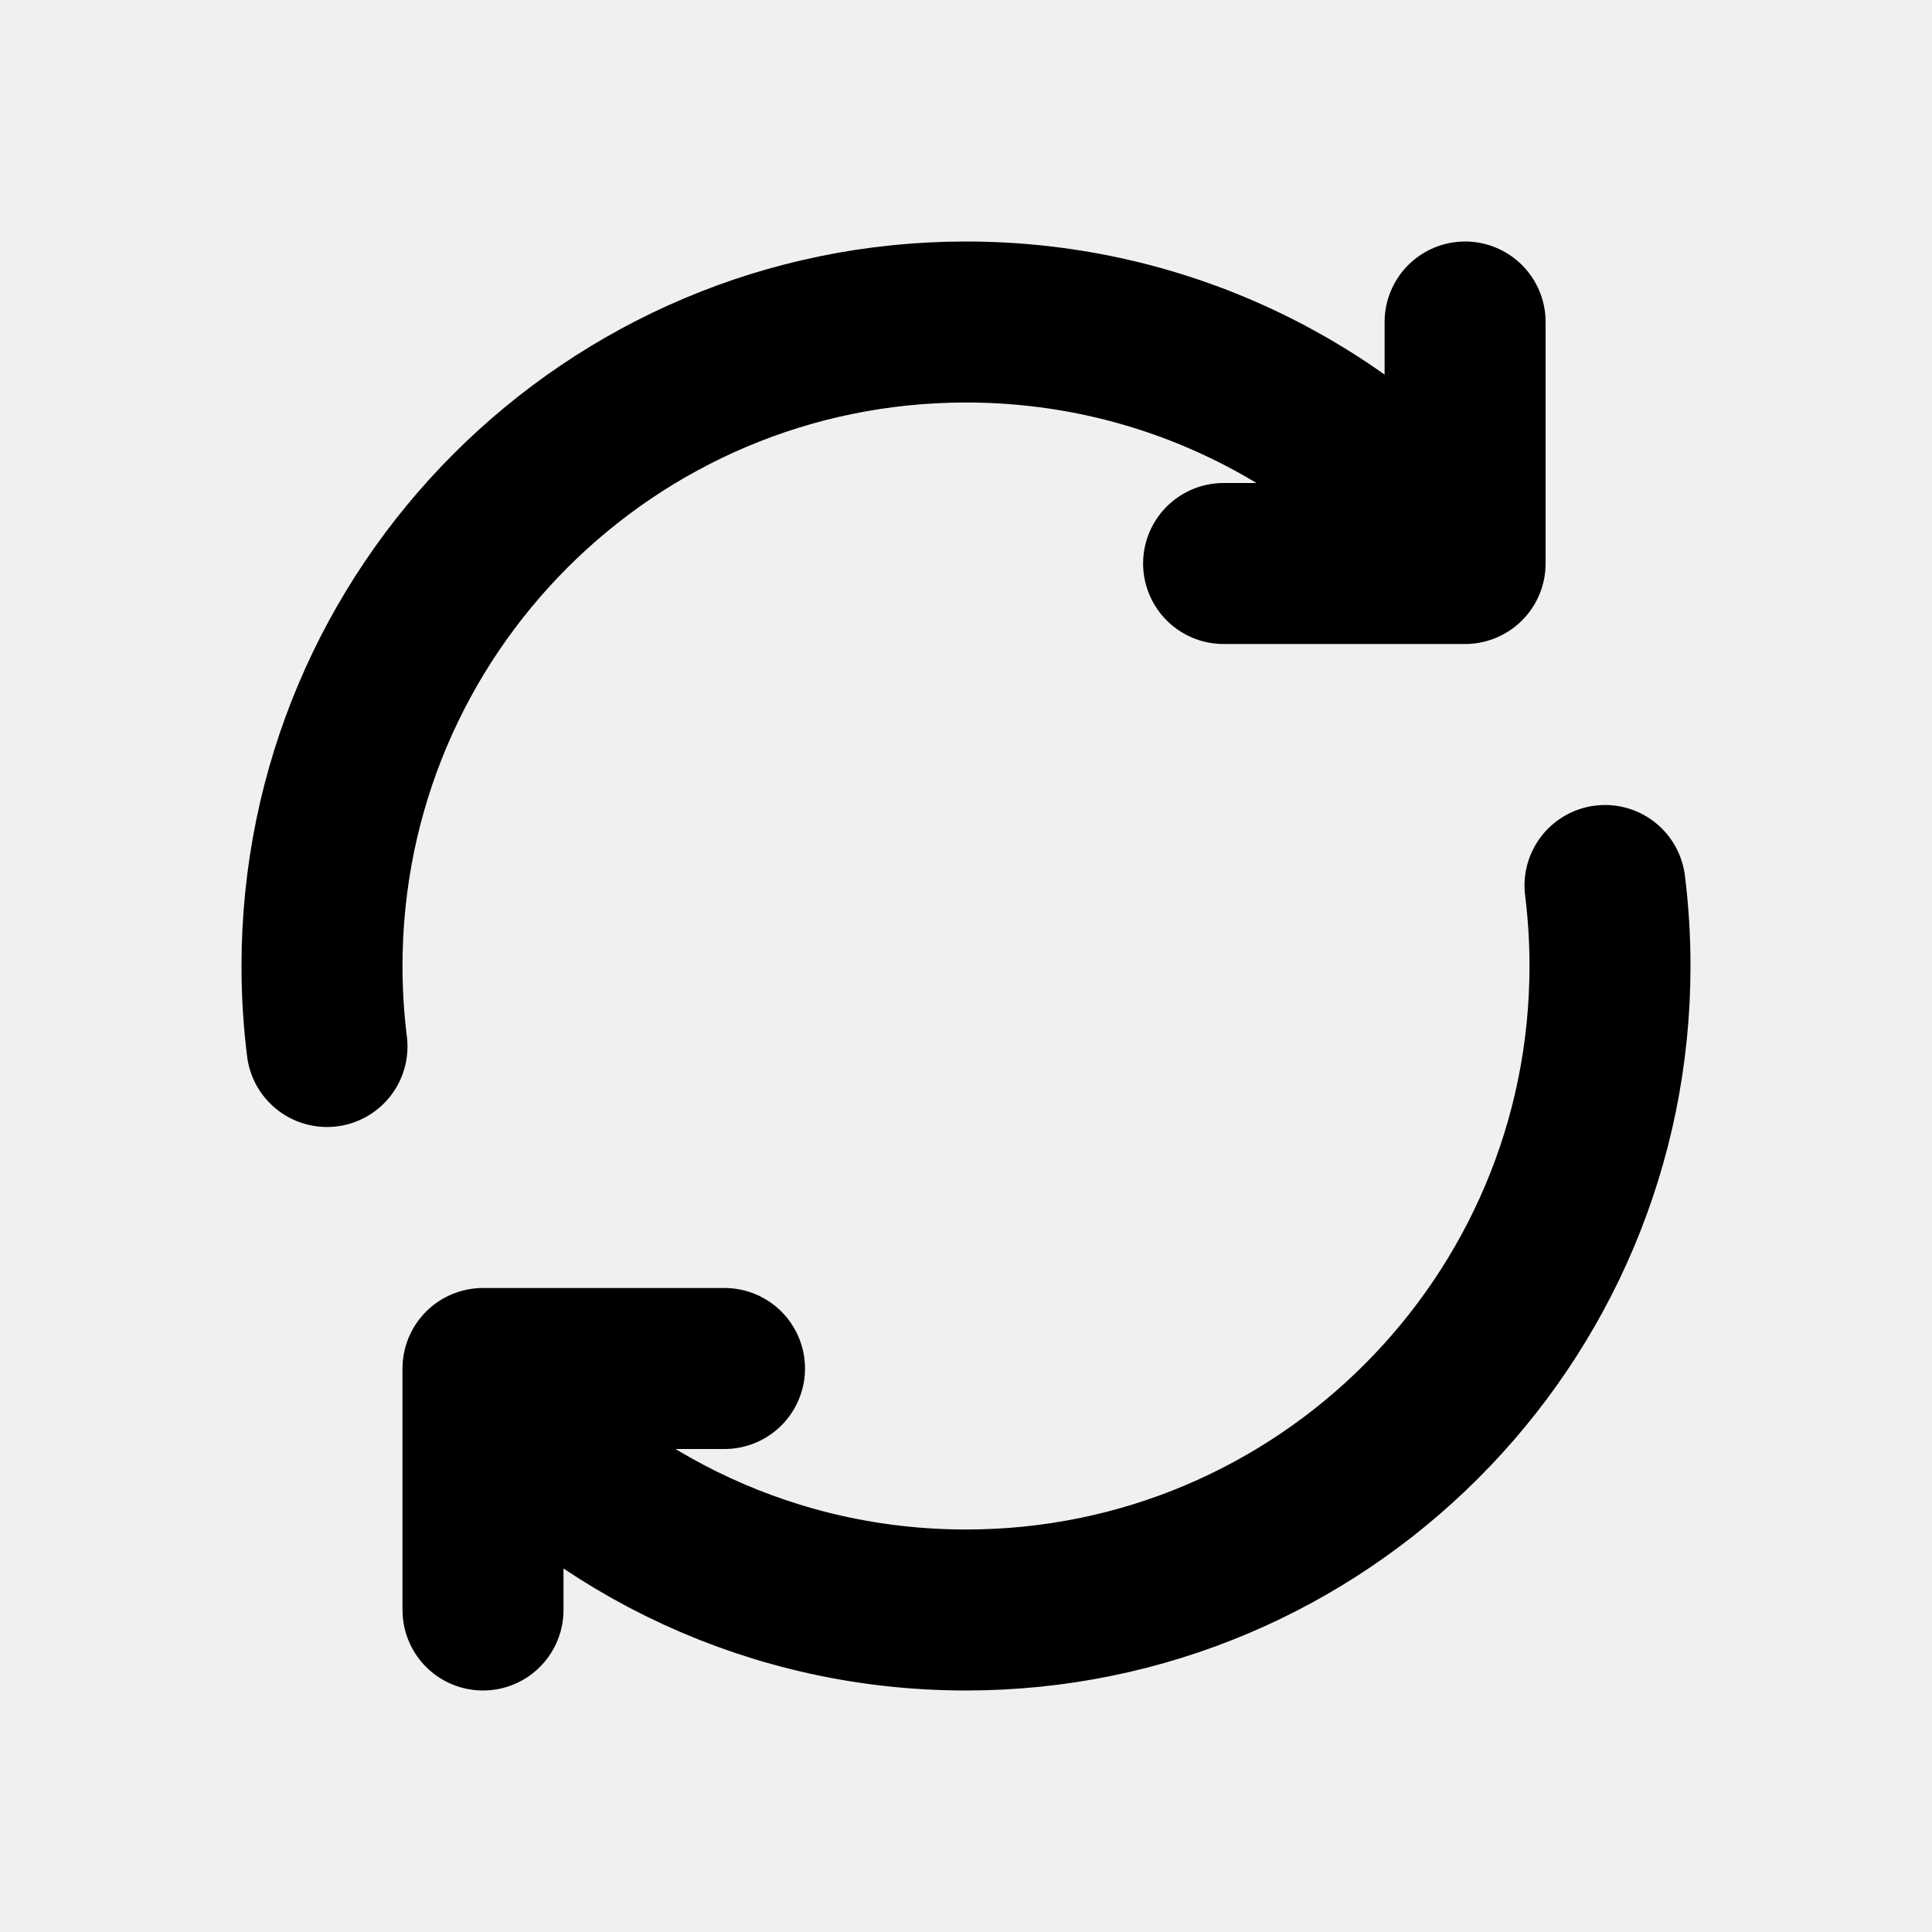
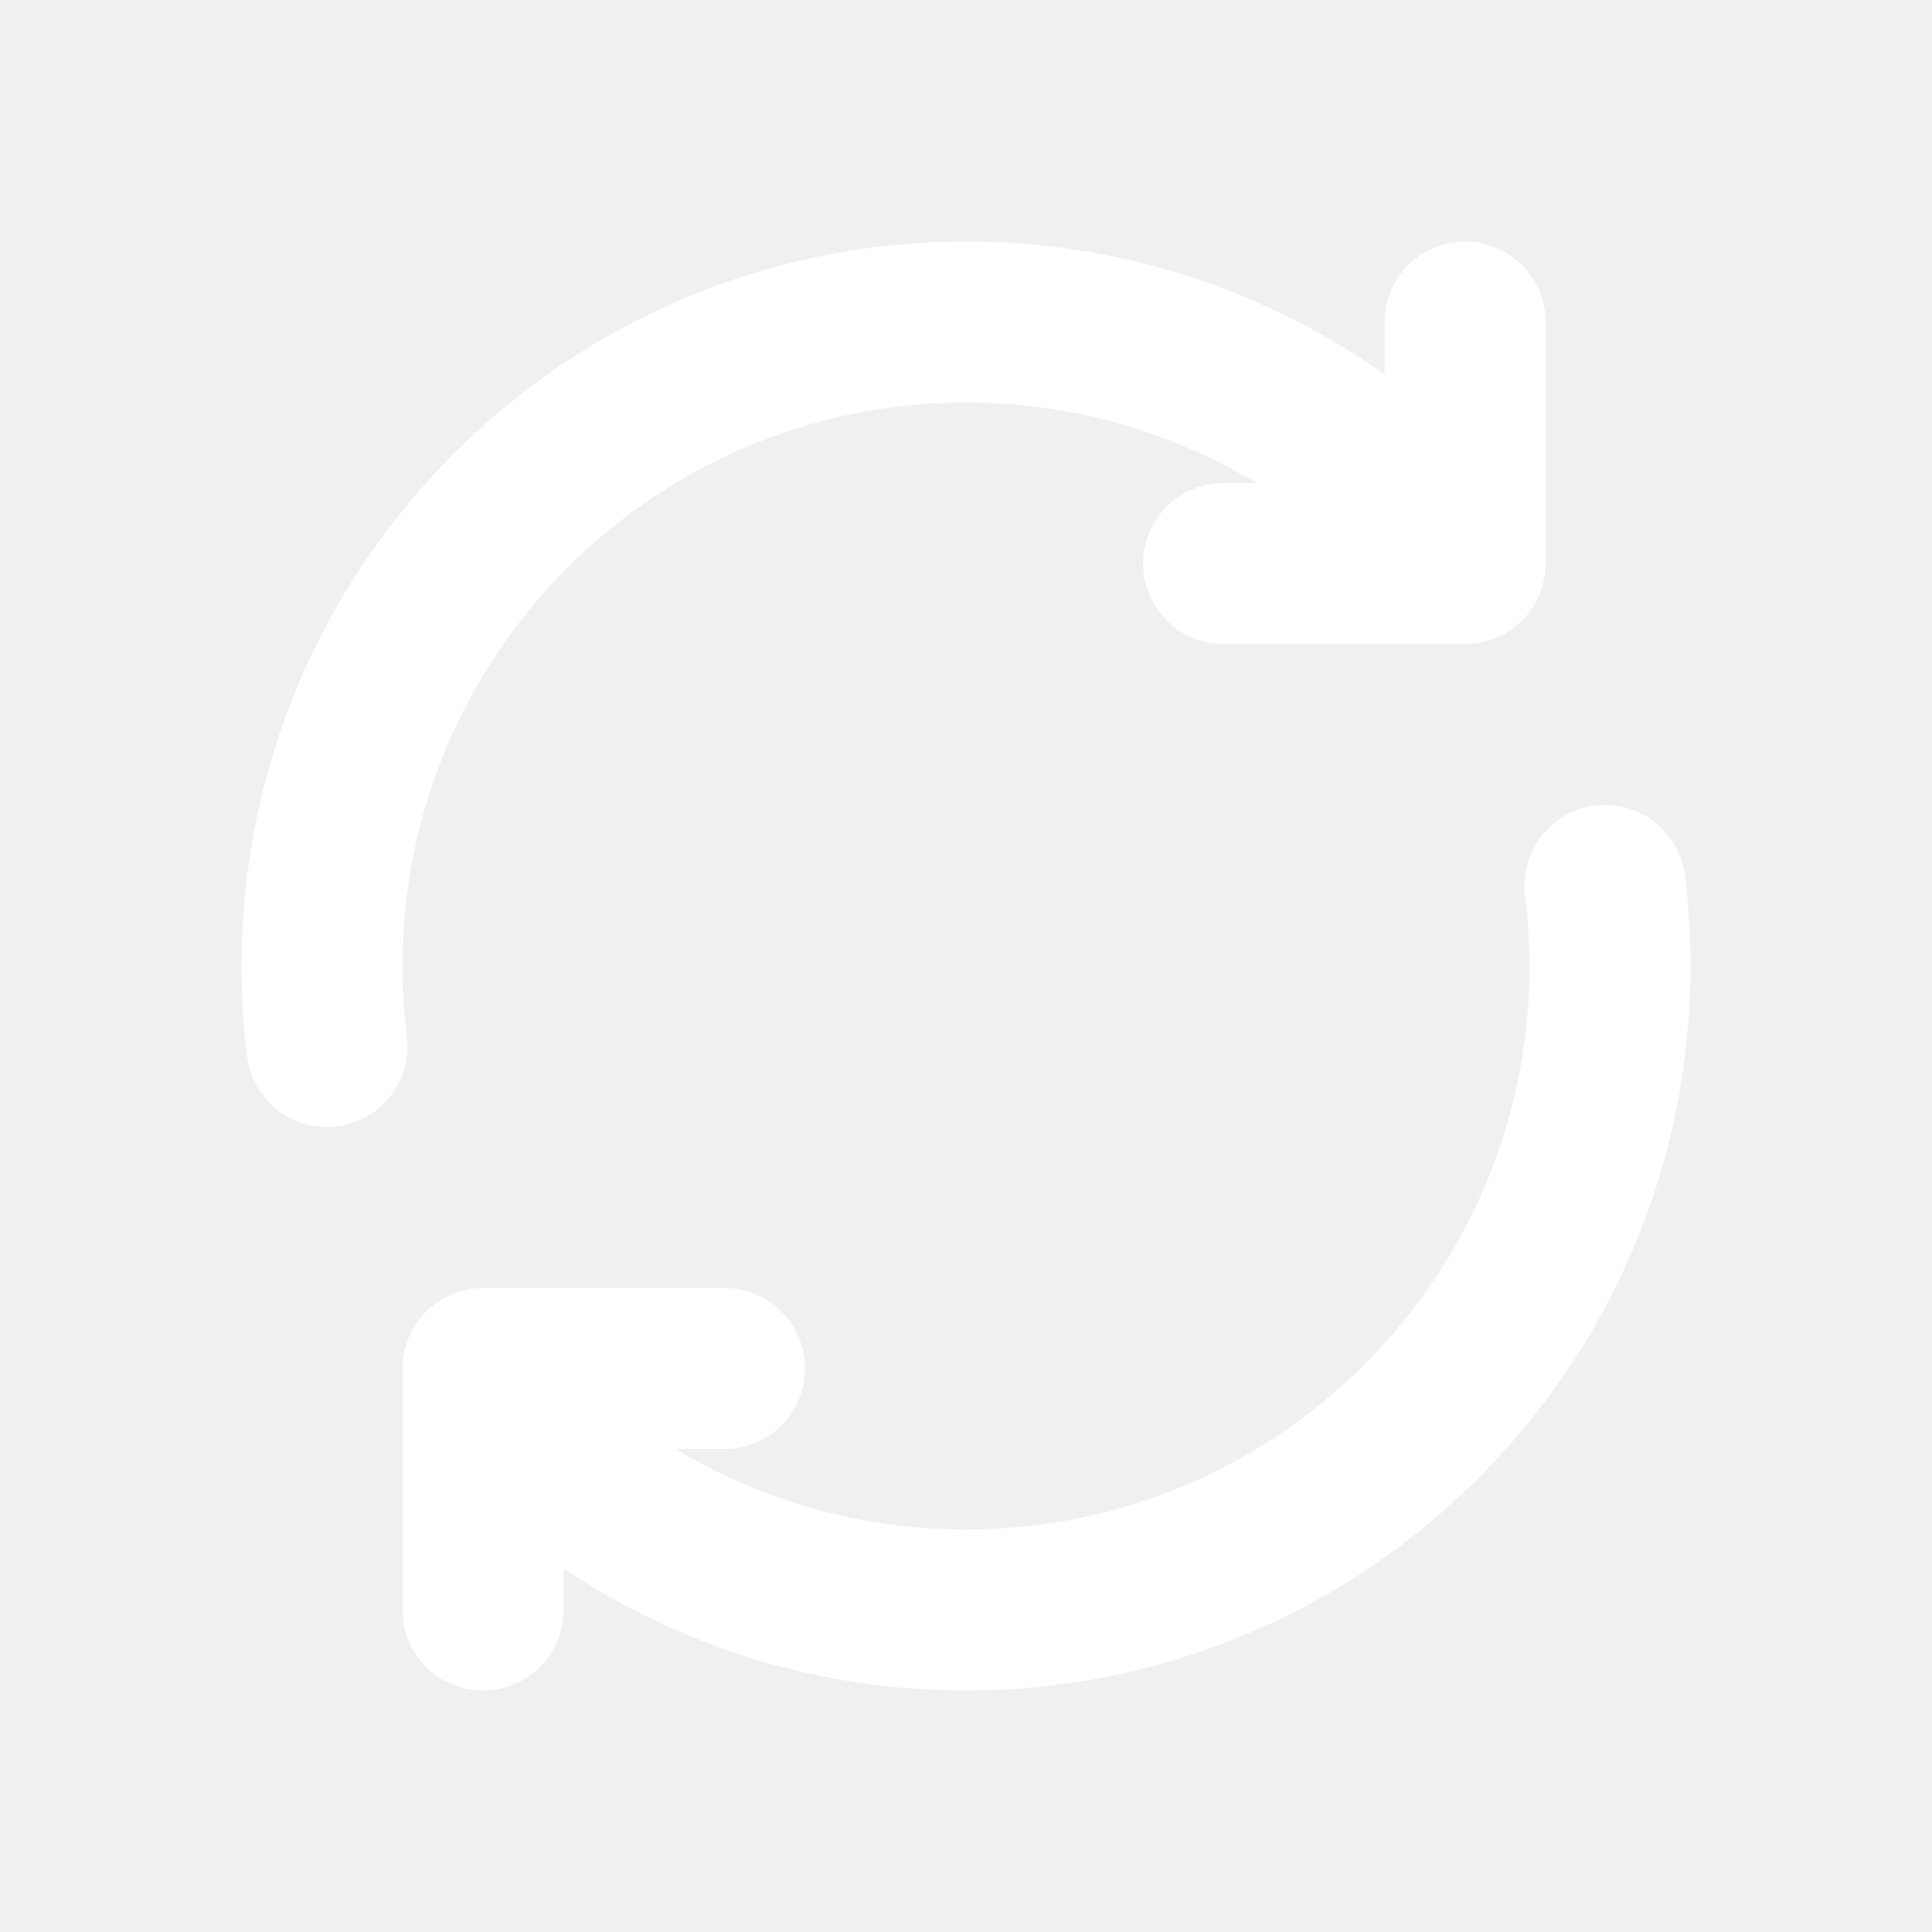
<svg xmlns="http://www.w3.org/2000/svg" width="800px" height="800px" viewBox="0 0 24 24" fill="none">
-   <path d="M4.062 13C4.021 12.672 4 12.339 4 12C4 7.582 7.582 4 12 4C14.501 4 16.733 5.147 18.2 6.944M19.938 11C19.979 11.328 20 11.661 20 12C20 16.418 16.418 20 12 20C9.611 20 7.466 18.953 6 17.292M9 17H6V17.292M18.2 4V6.944M18.2 6.944V7L15.2 7M6 20V17.292" stroke="#000000" stroke-width="2" stroke-linecap="round" stroke-linejoin="round" />
+   <path d="M4.062 13C4.021 12.672 4 12.339 4 12C4 7.582 7.582 4 12 4C14.501 4 16.733 5.147 18.2 6.944M19.938 11C19.979 11.328 20 11.661 20 12C20 16.418 16.418 20 12 20C9.611 20 7.466 18.953 6 17.292M9 17H6V17.292M18.2 4V6.944M18.2 6.944V7L15.2 7M6 20V17.292" stroke="#FFFFFF" stroke-width="2" stroke-linecap="round" stroke-linejoin="round" />
</svg>
